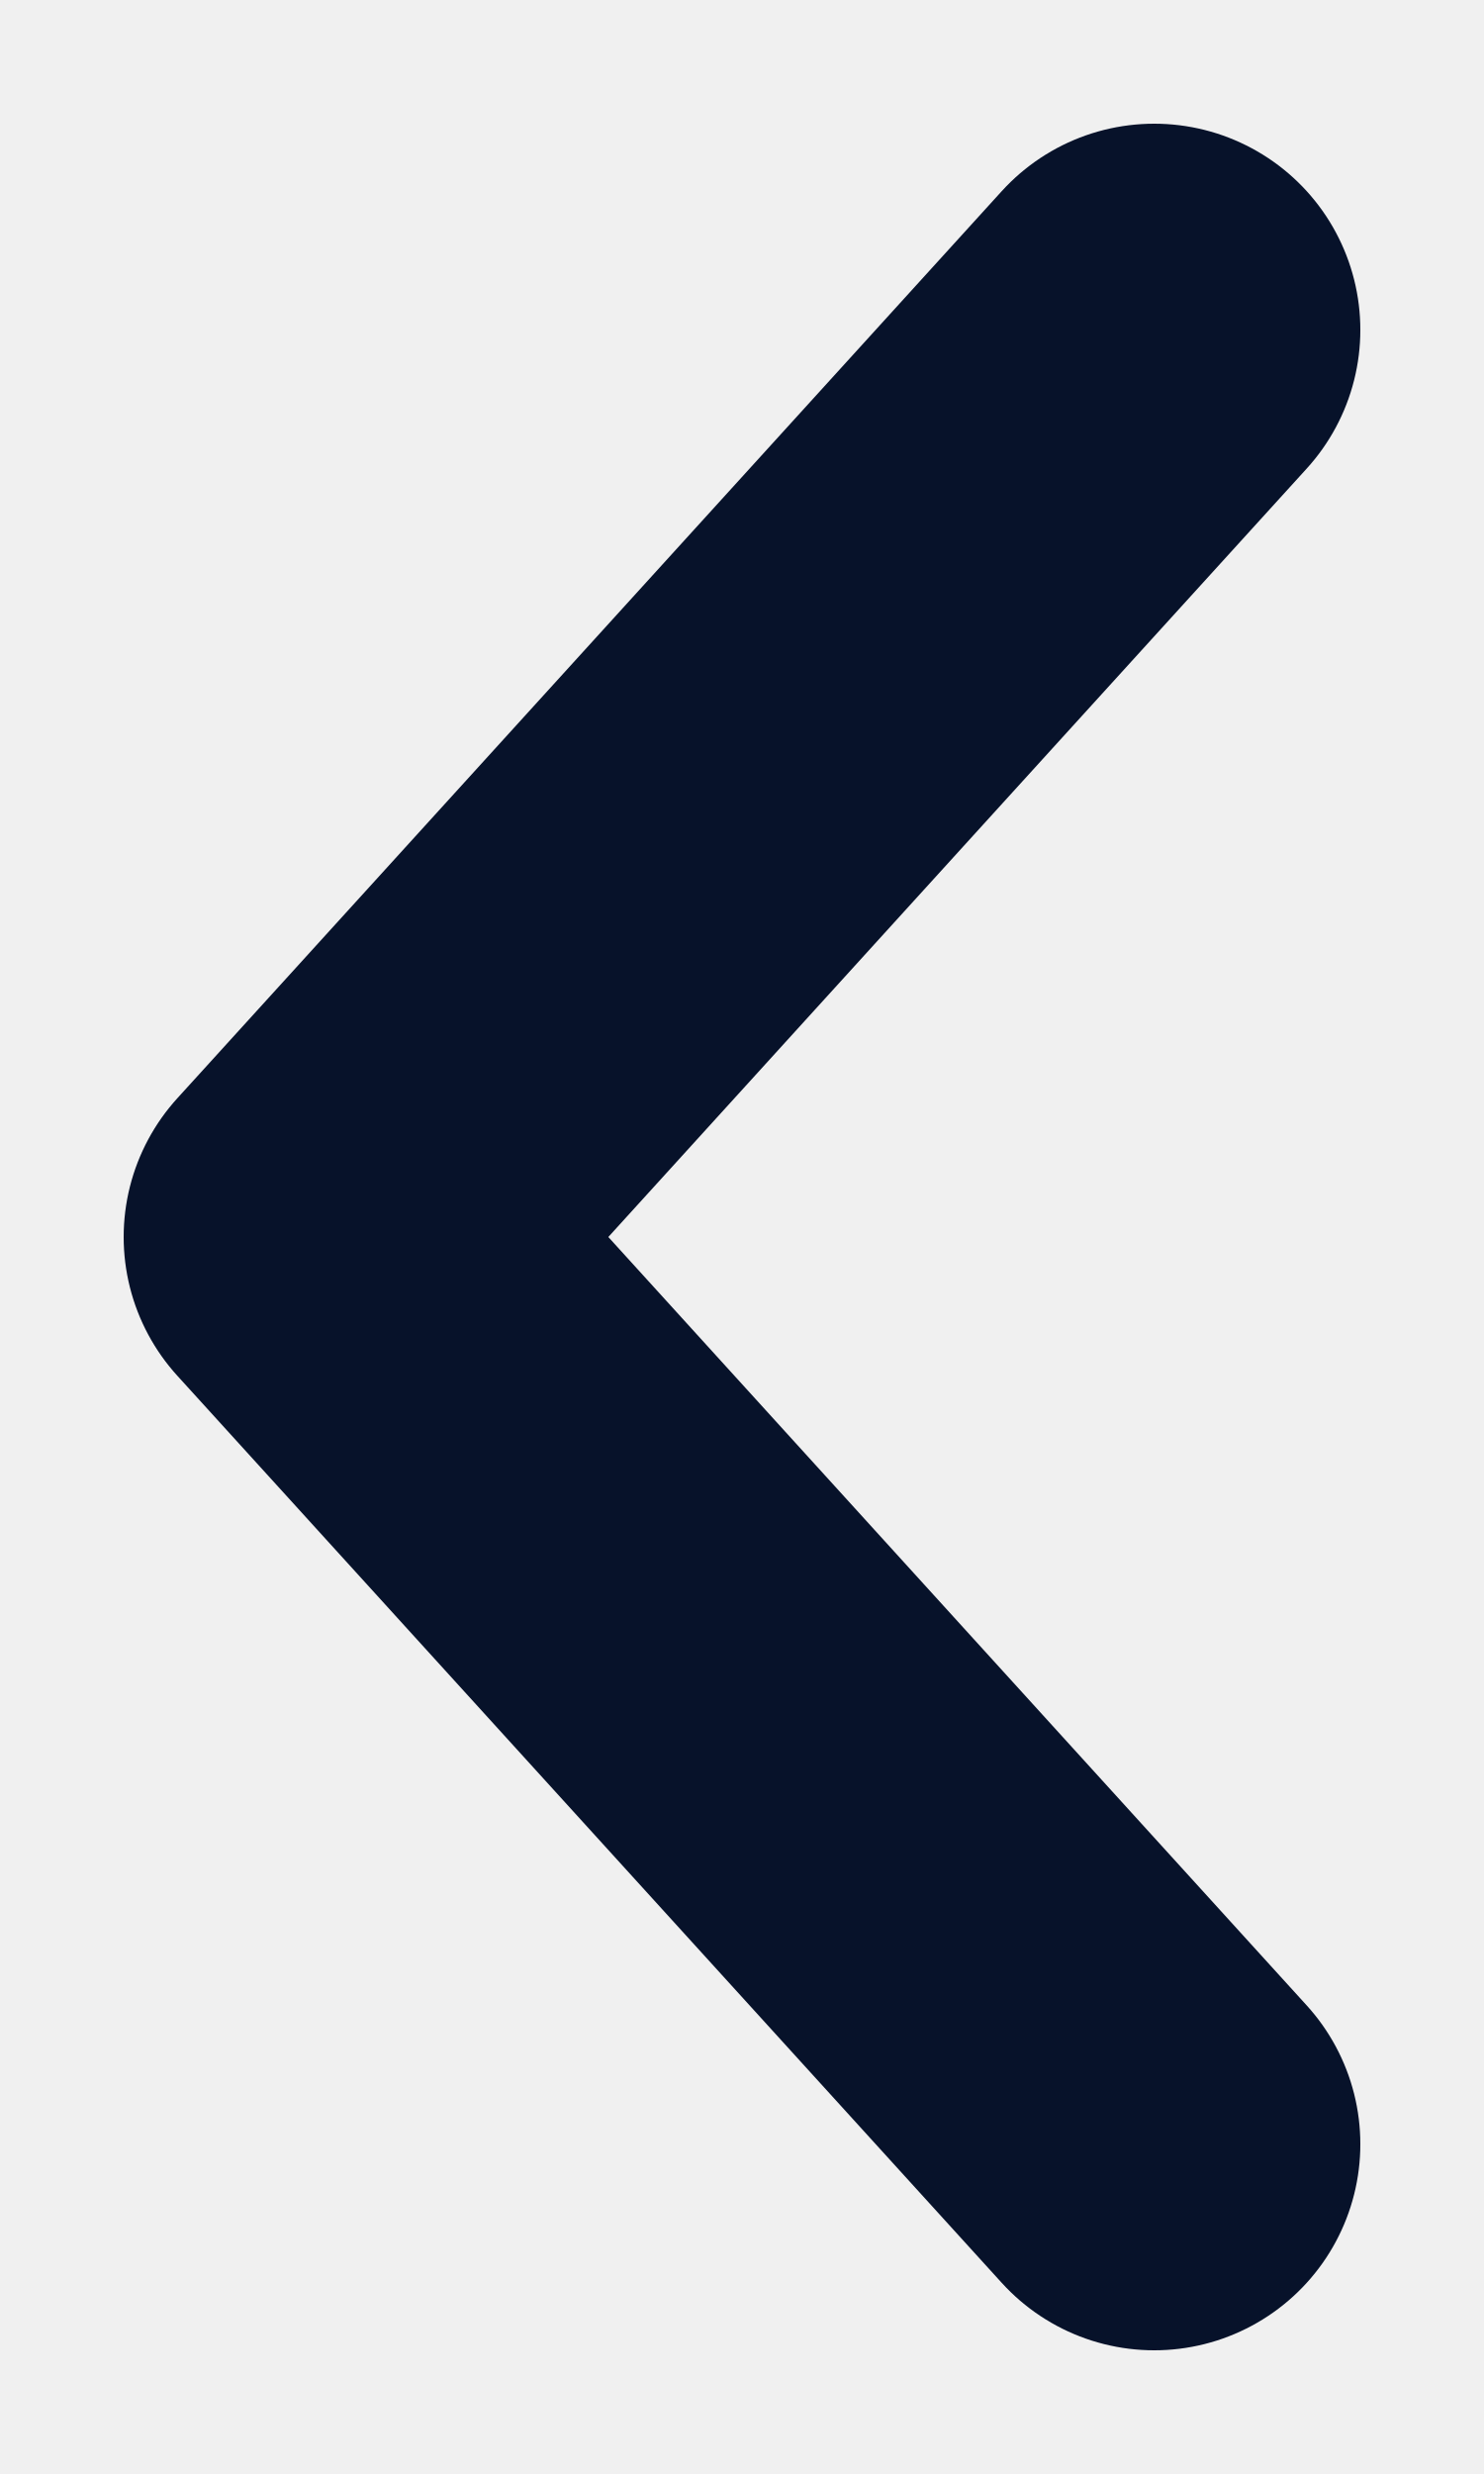
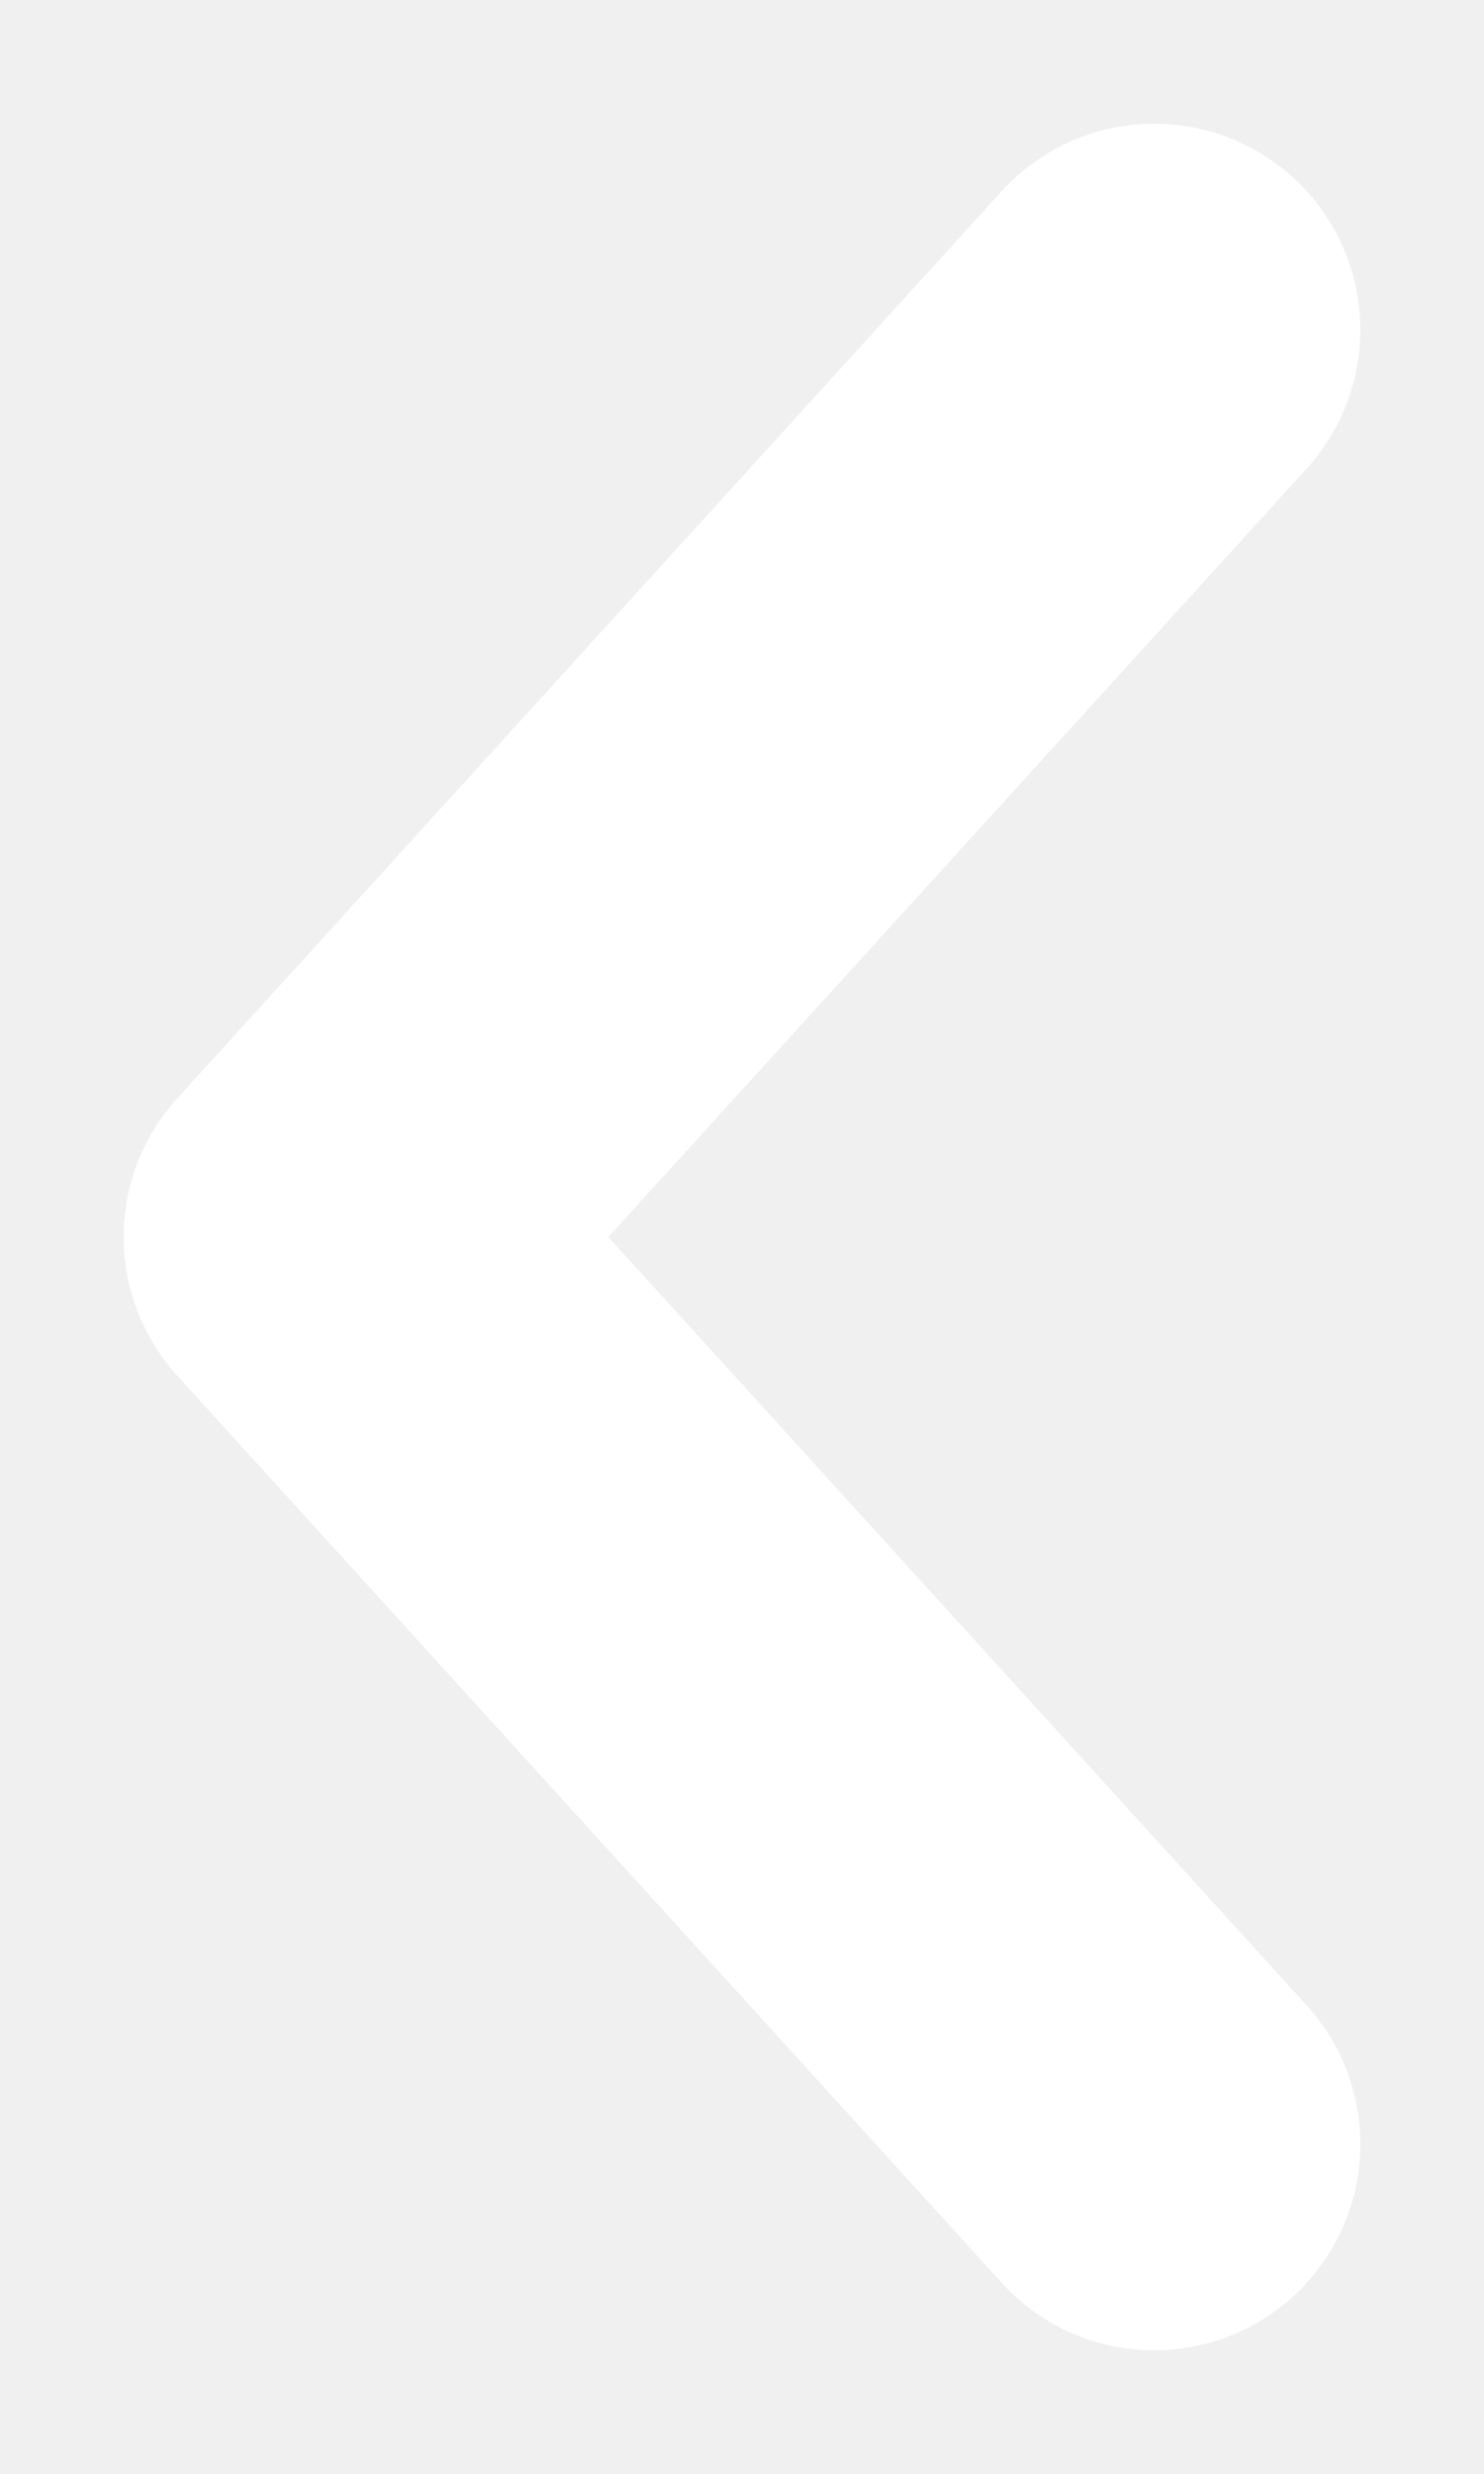
<svg xmlns="http://www.w3.org/2000/svg" width="9" height="15" viewBox="0 0 9 15" fill="none">
-   <path d="M7 13L2 7.5L7 2" stroke="#07122A" stroke-width="2.5" stroke-linecap="round" stroke-linejoin="round" />
+   <path d="M7 13L2 7.5L7 2" stroke="#ffffff" stroke-width="2.5" stroke-linecap="round" stroke-linejoin="round" />
</svg>
